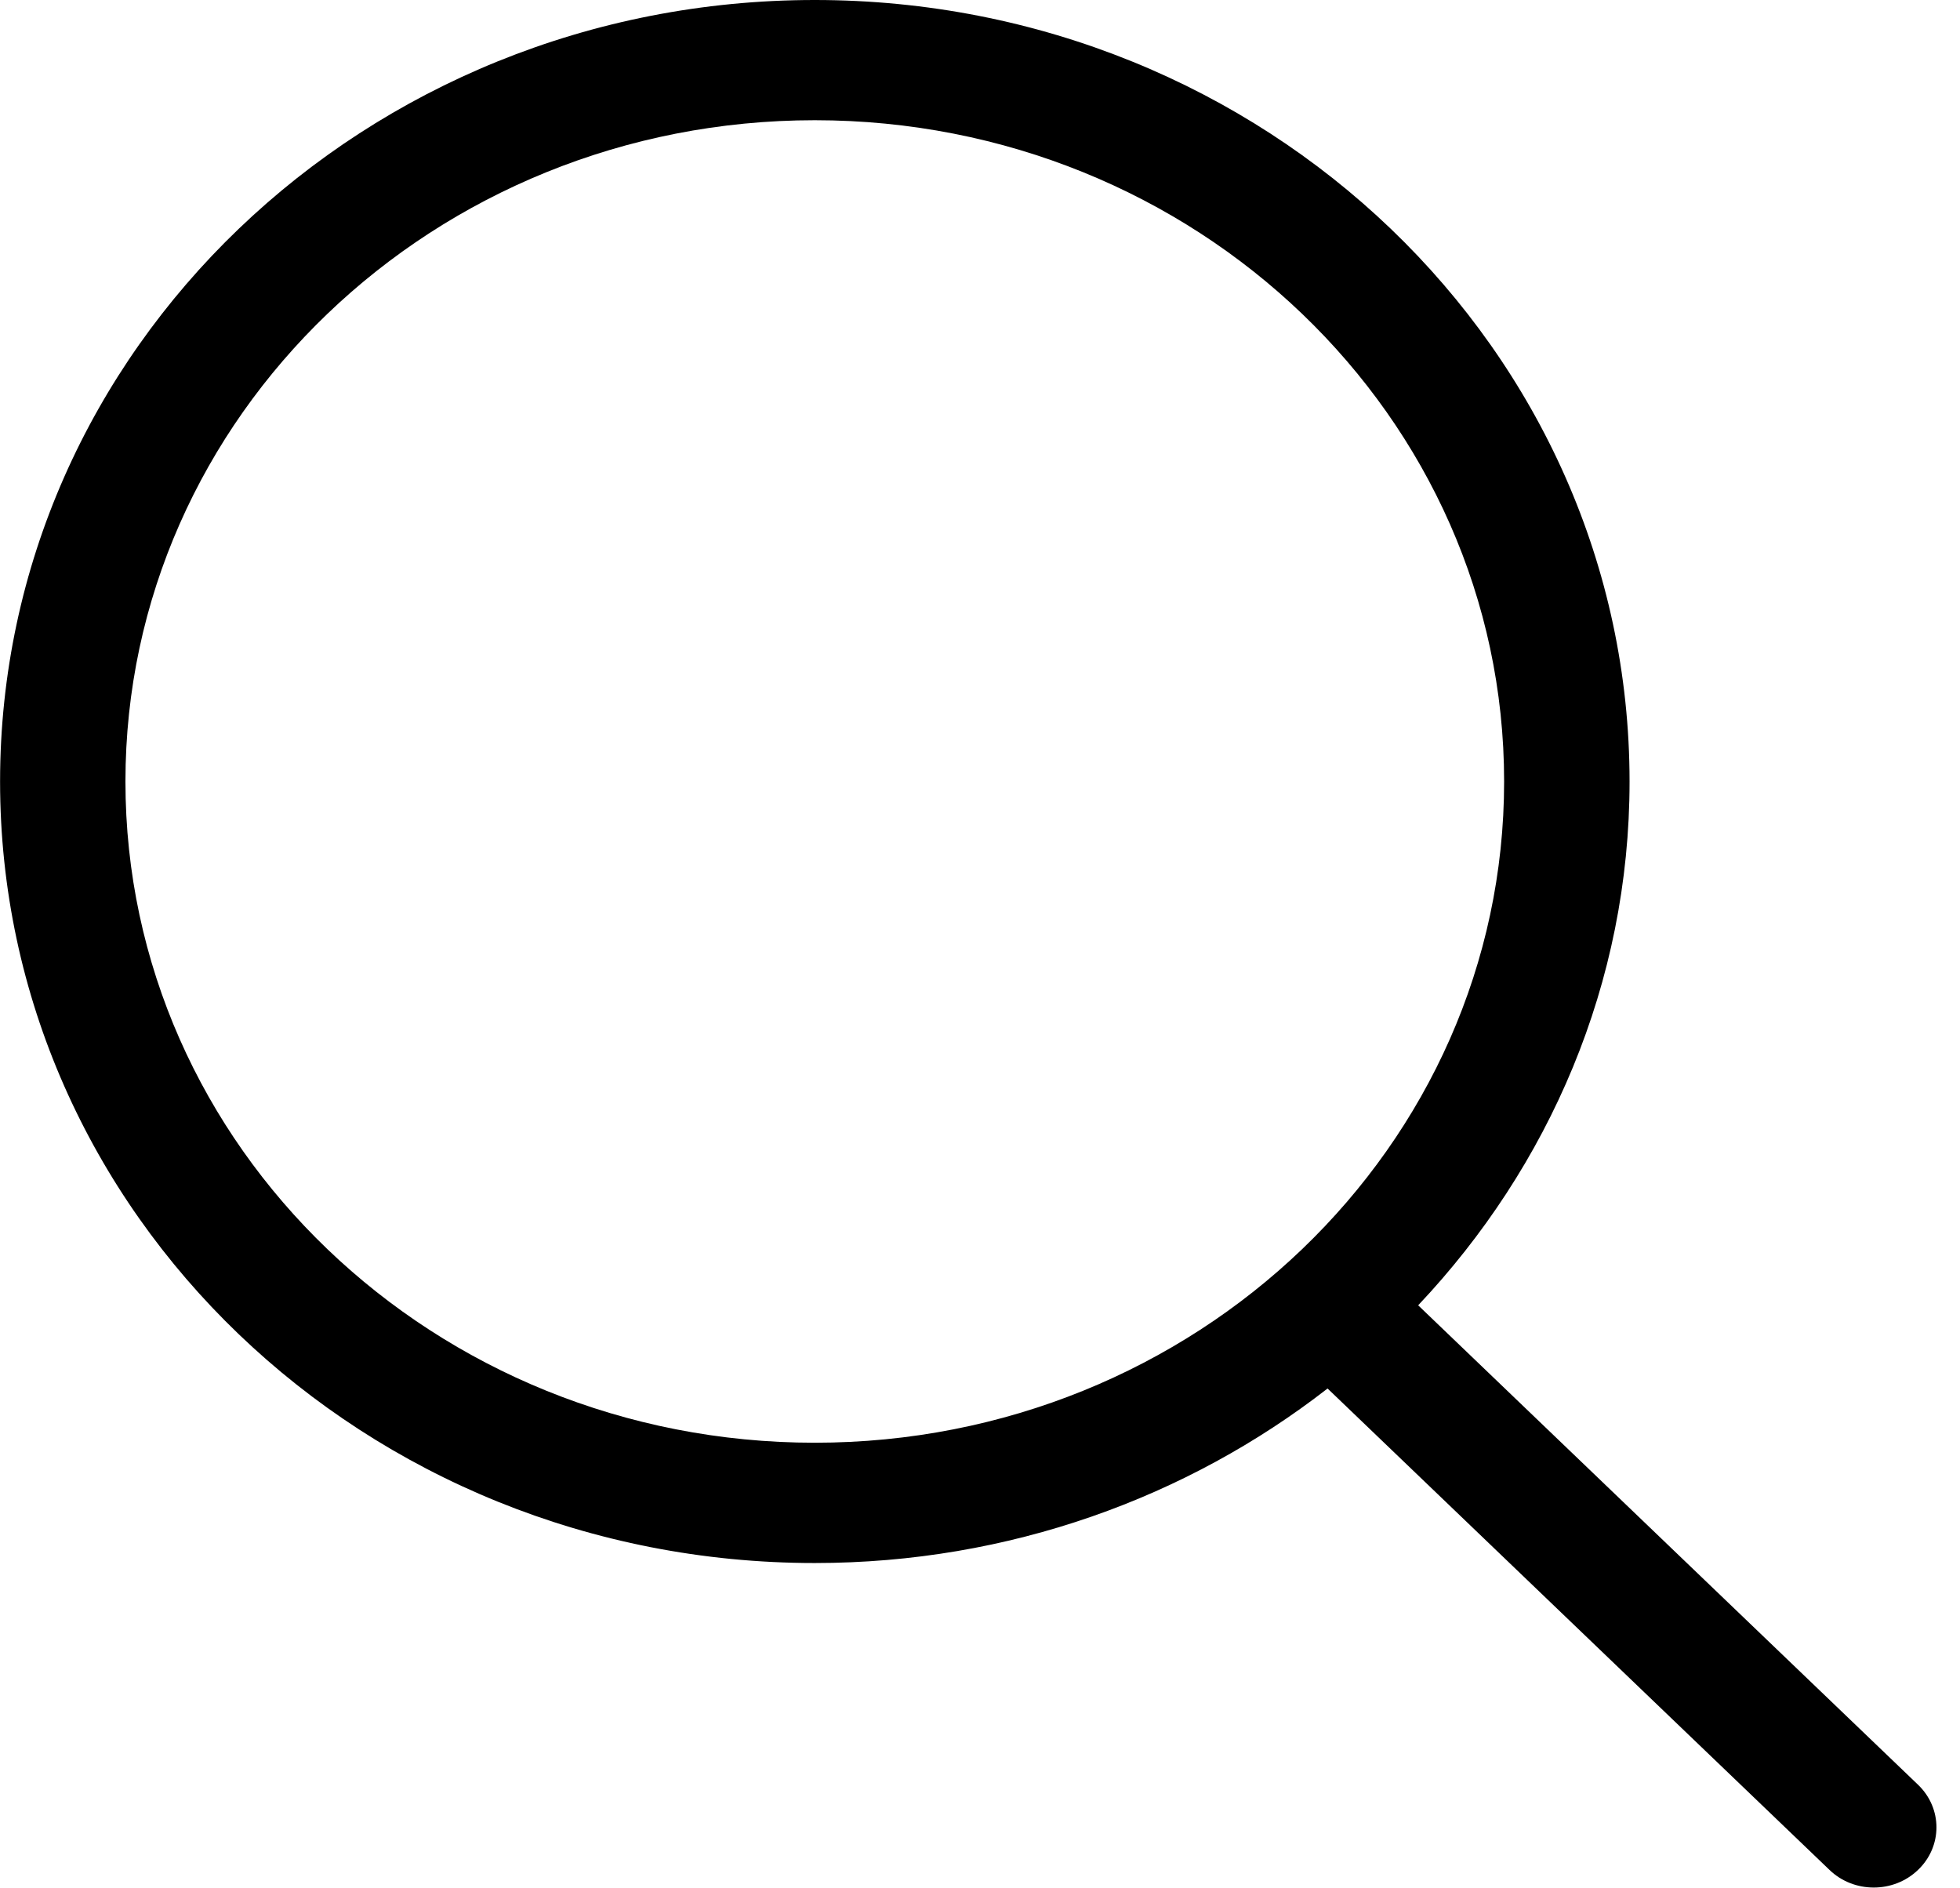
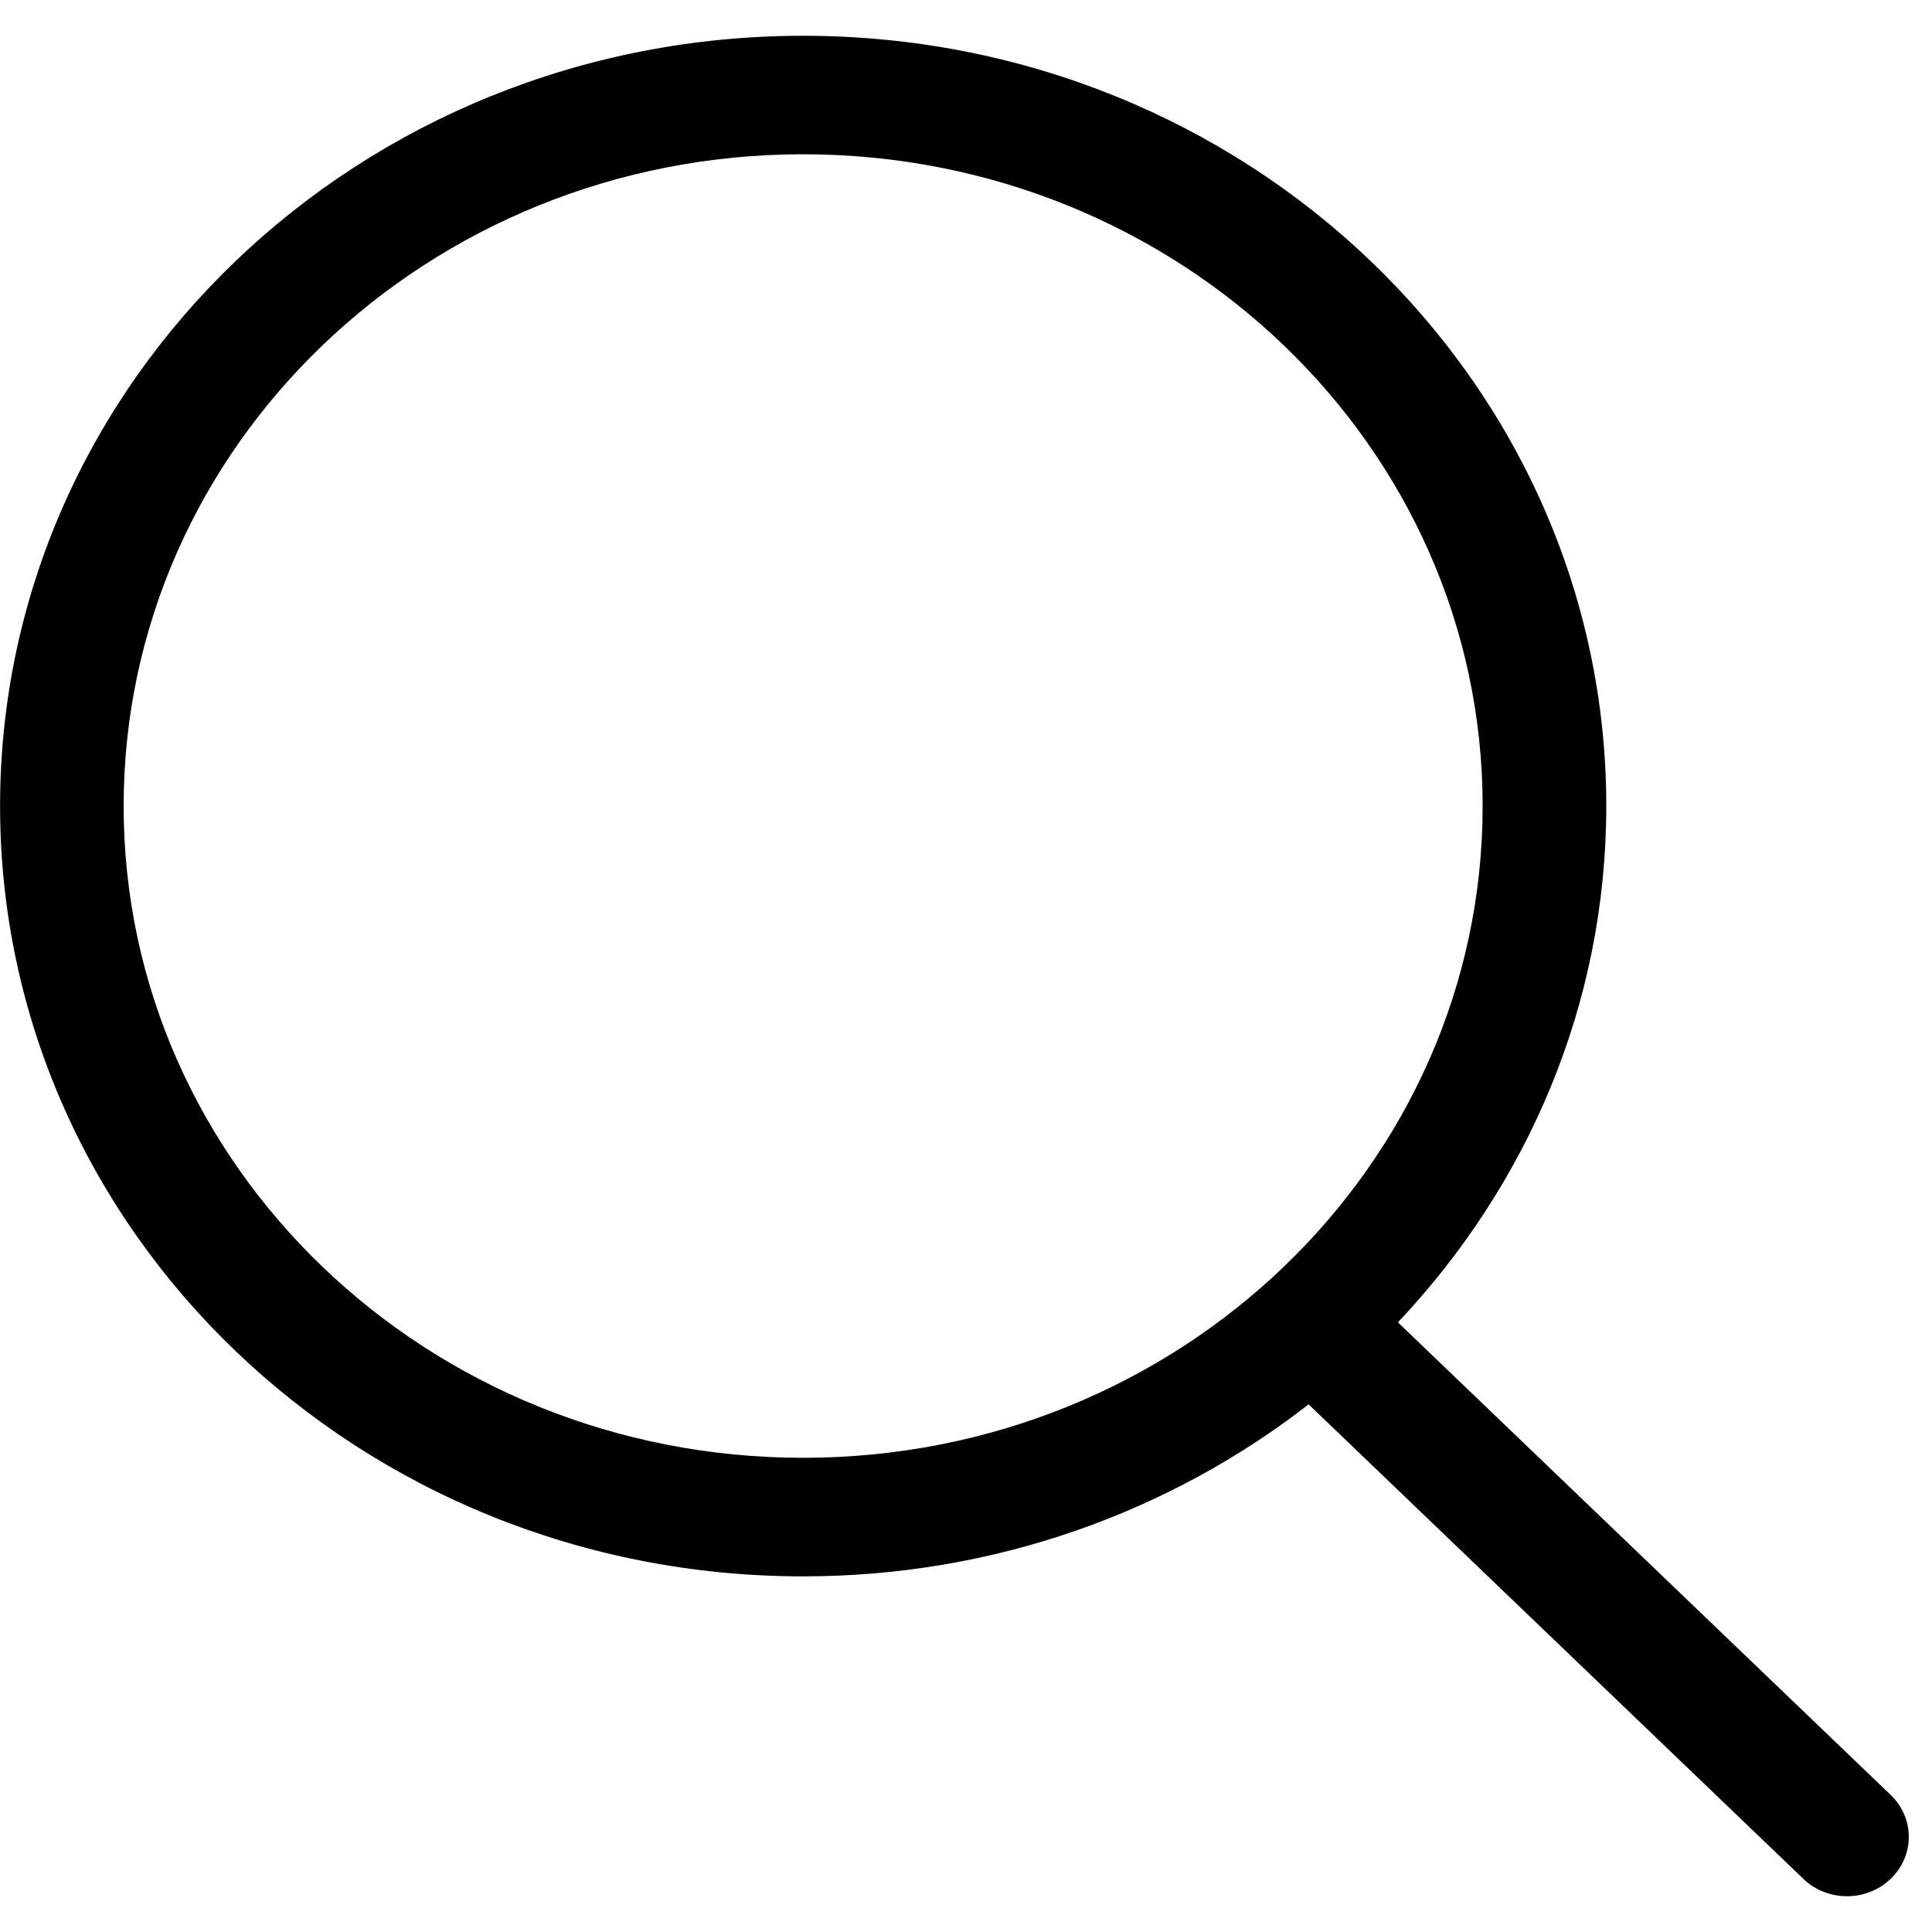
- <svg xmlns="http://www.w3.org/2000/svg" width="27" height="26" viewBox="0 0 27 26" fill="none">
+ <svg xmlns="http://www.w3.org/2000/svg" width="26" height="26" viewBox="0 0 27 26" fill="none">
  <path d="M26.423 24.585L19.536 17.98C21.34 16.07 22.448 13.544 22.448 10.765C22.447 4.819 17.422 0 11.224 0C5.025 0 0.001 4.819 0.001 10.765C0.001 16.711 5.025 21.53 11.224 21.53C13.902 21.53 16.358 20.627 18.288 19.126L25.202 25.757C25.538 26.081 26.085 26.081 26.422 25.757C26.76 25.434 26.76 24.909 26.423 24.585ZM11.224 19.873C5.979 19.873 1.728 15.796 1.728 10.765C1.728 5.734 5.979 1.656 11.224 1.656C16.468 1.656 20.72 5.734 20.72 10.765C20.72 15.796 16.468 19.873 11.224 19.873Z" fill="black" />
</svg>
